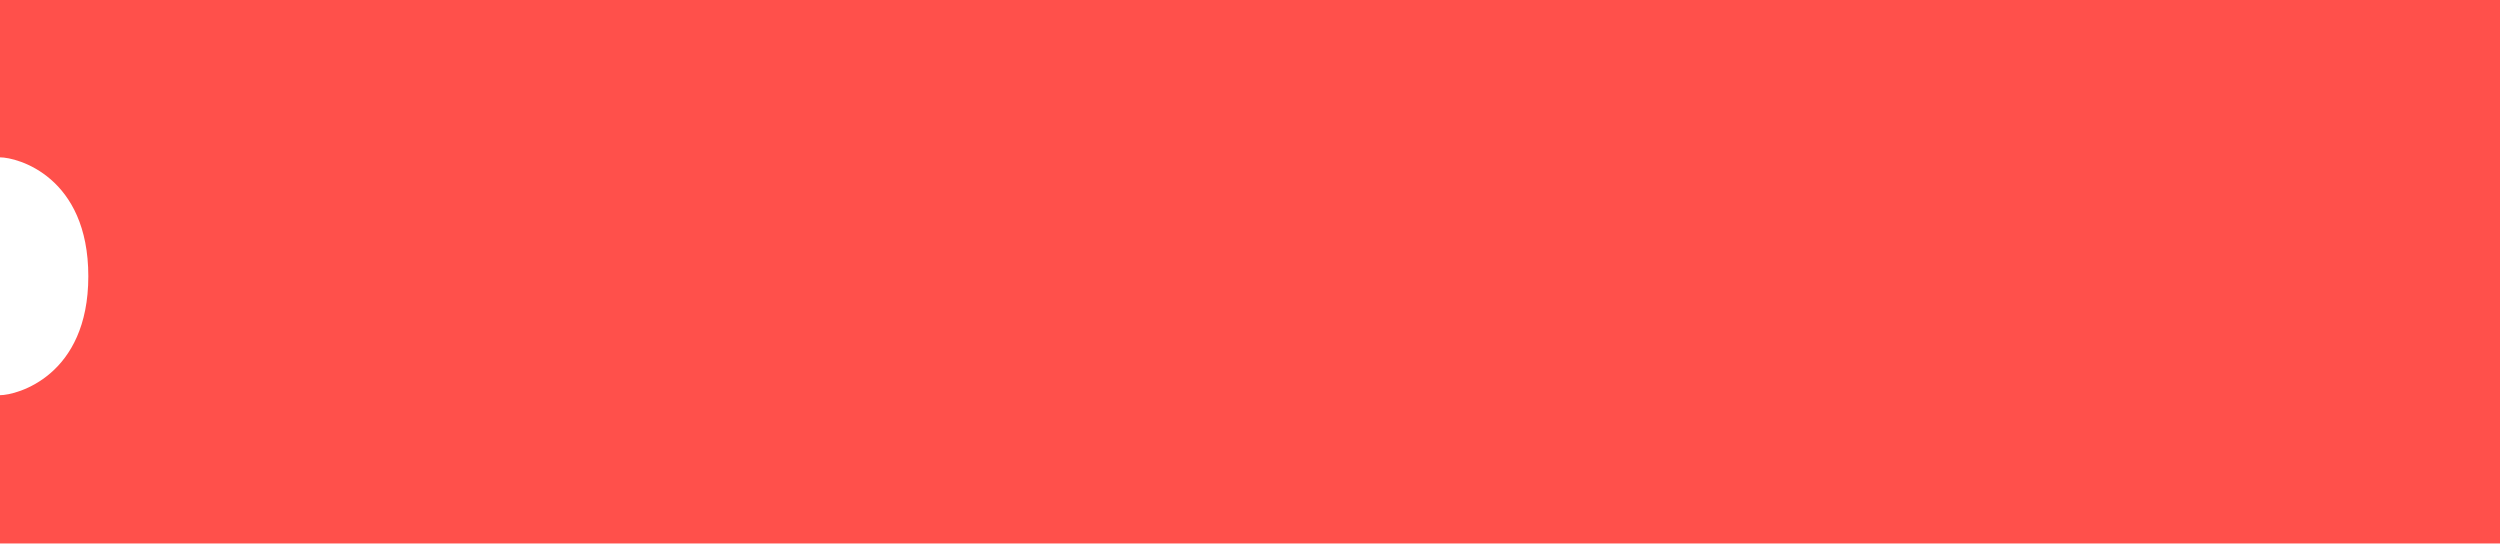
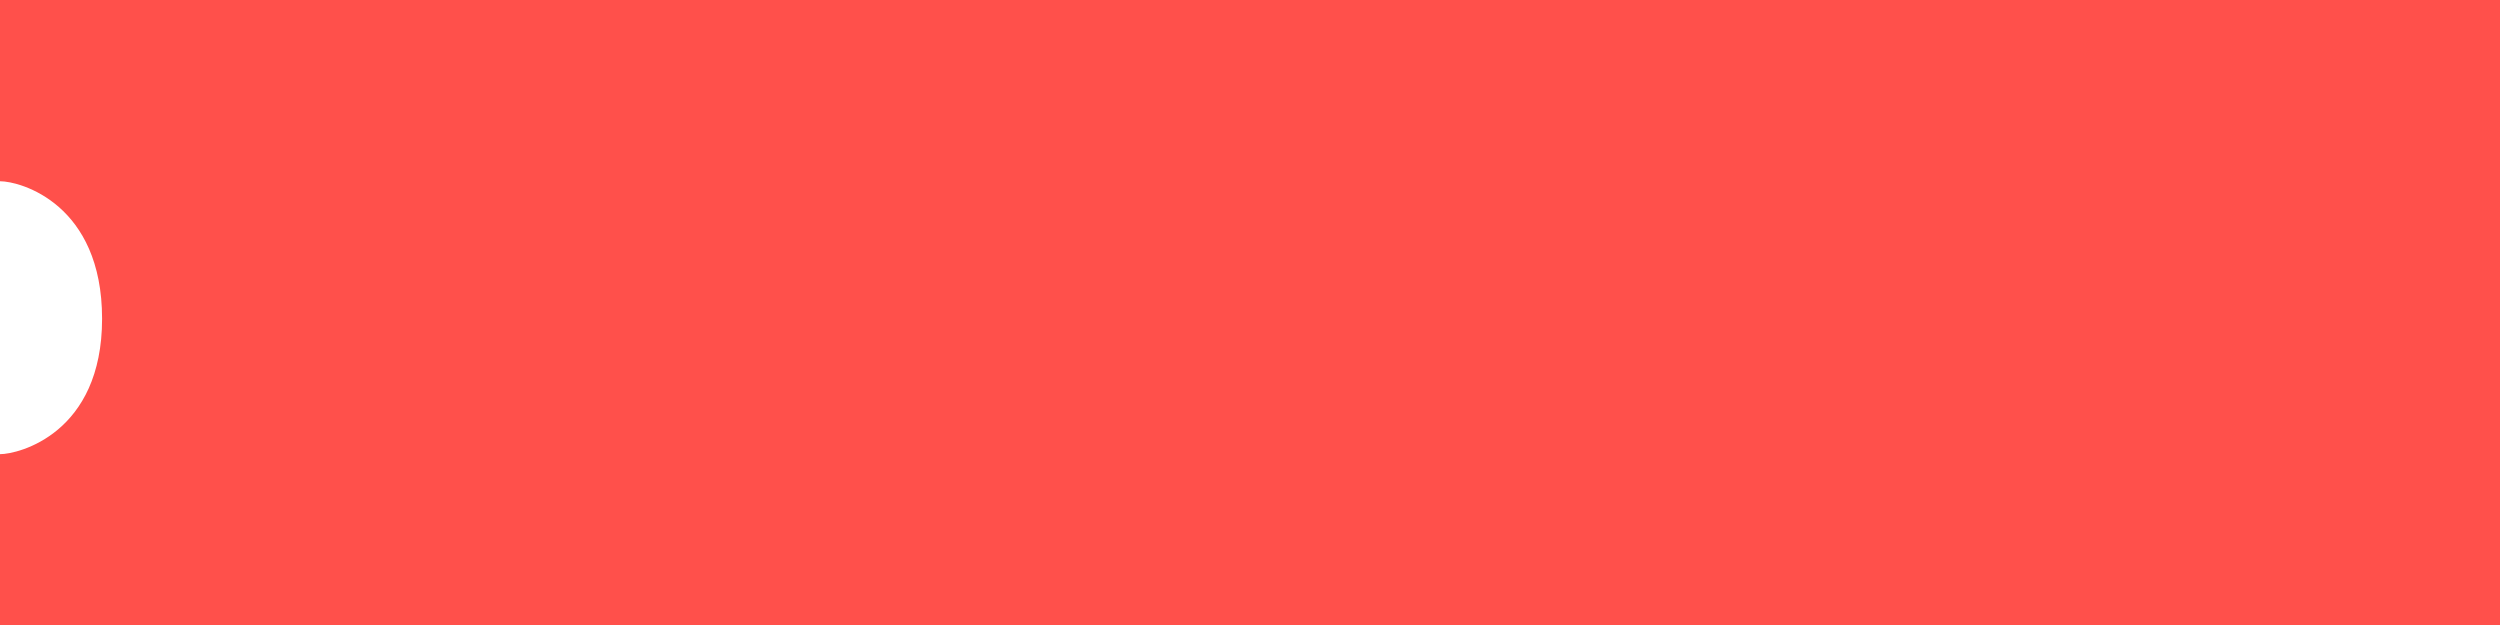
- <svg xmlns="http://www.w3.org/2000/svg" version="1.1" id="Layer_1" x="0px" y="0px" width="138px" height="30px" viewBox="0 0 138 30" enable-background="new 0 0 138 30" xml:space="preserve">
-   <path fill="#ff504b" d="M0,0v8.686c0.974,0,4.875,1.064,4.875,6.564S0.939,21.814,0,21.814V30h138V0H0z" />
+ <svg xmlns="http://www.w3.org/2000/svg" version="1.1" id="Layer_1" x="0px" y="0px" viewBox="9 0 120 30" enable-background="new 9 0 120 30" xml:space="preserve">
+   <path fill="#FF504B" d="M9,0v8.7c1,0,4.9,1.1,4.9,6.6S9.9,21.8,9,21.8V30h120V0H9z" />
</svg>
